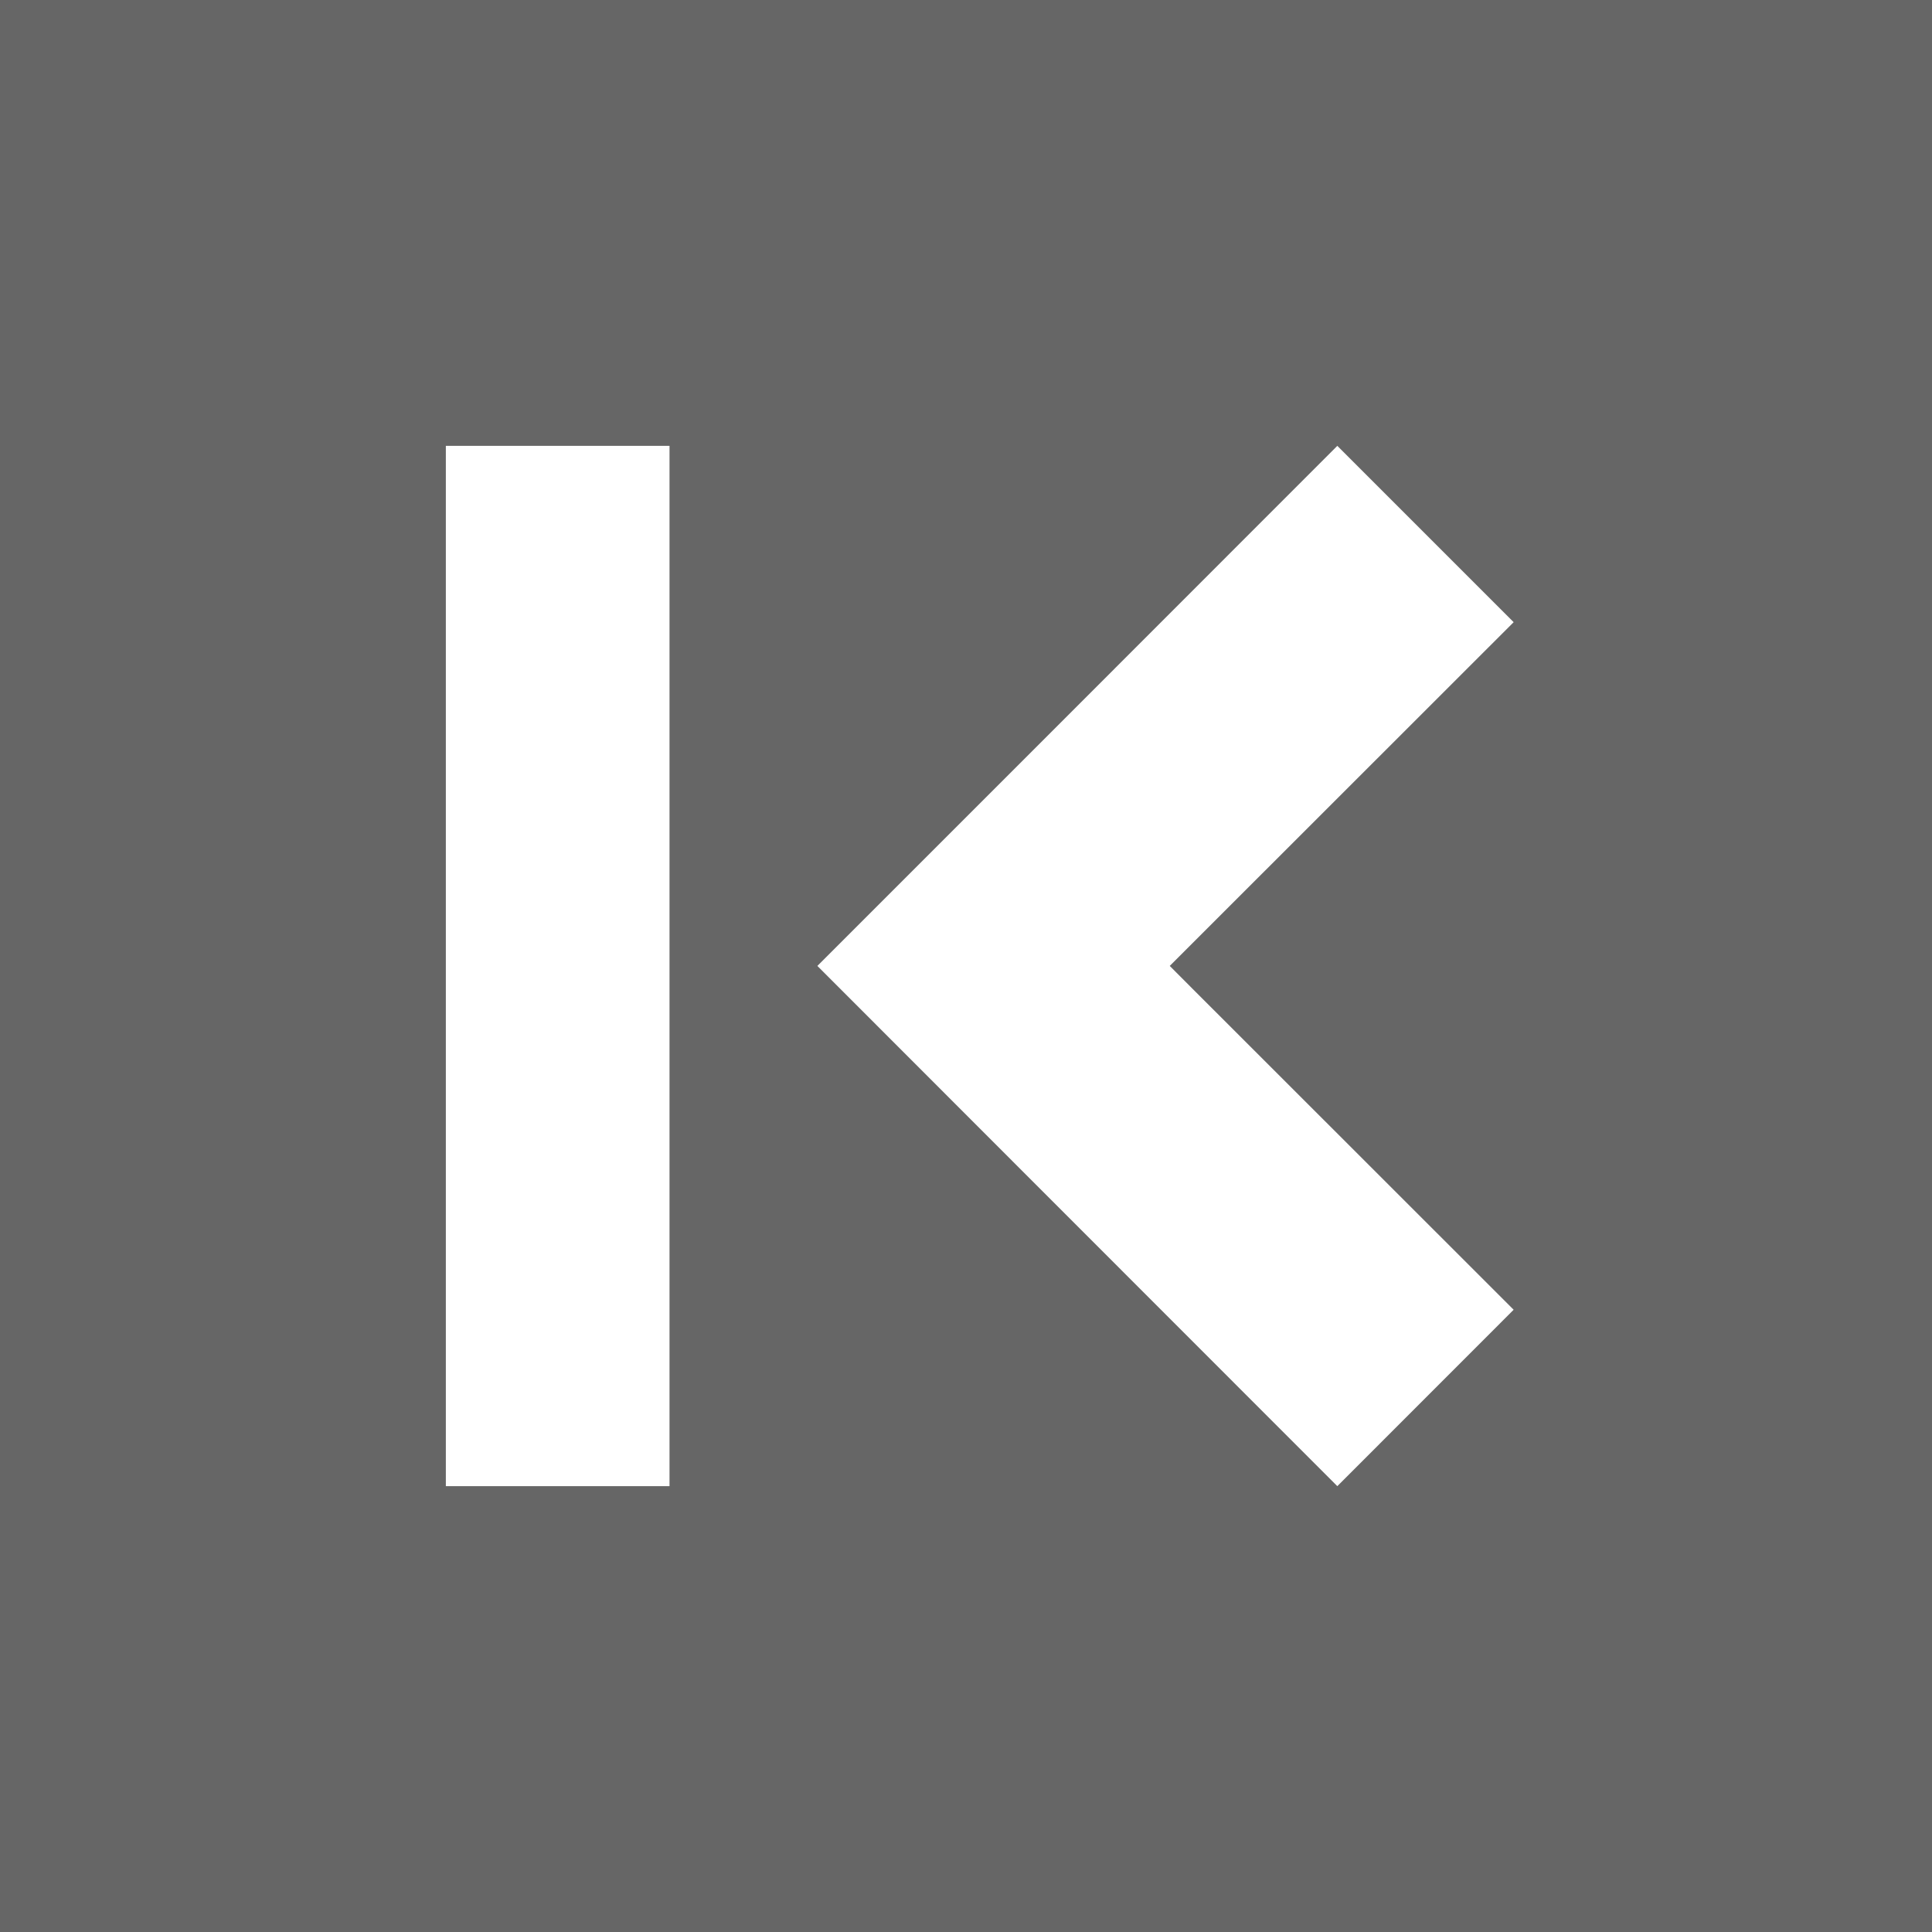
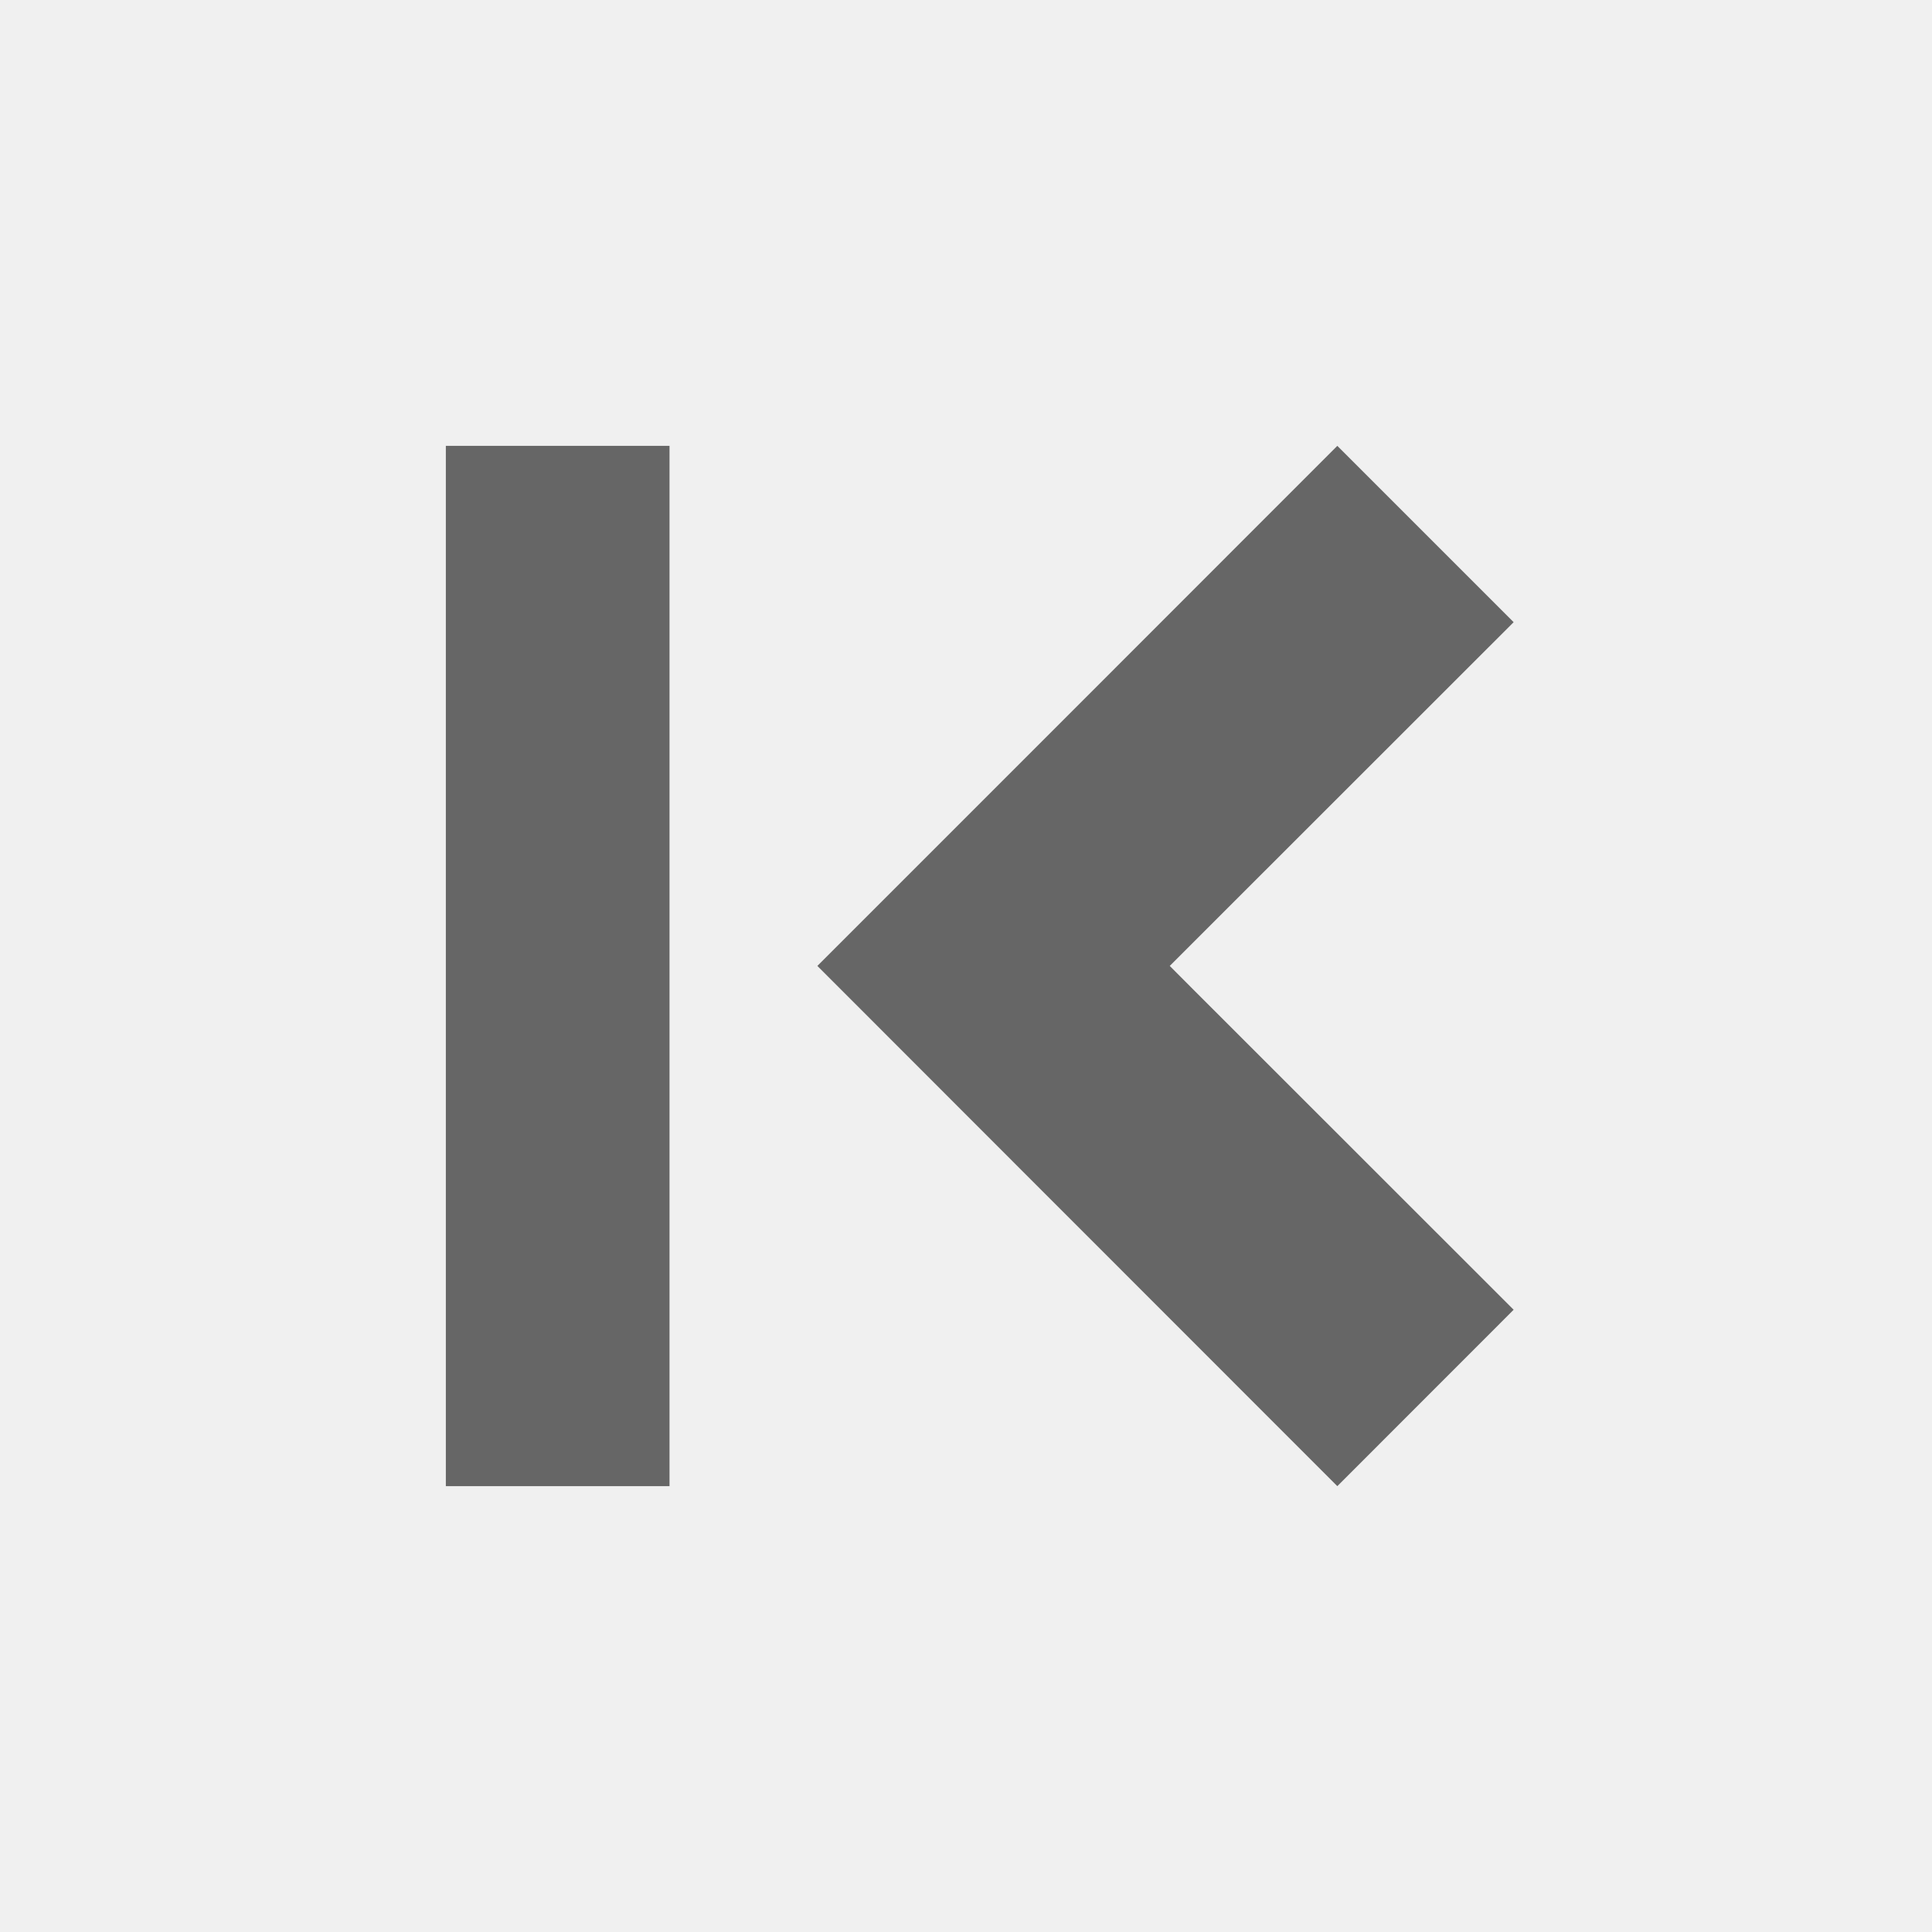
<svg xmlns="http://www.w3.org/2000/svg" width="26px" height="26px" viewBox="0 0 26 26" version="1.1">
  <defs />
  <g id="Styleguide" stroke="none" stroke-width="1" fill="none" fill-rule="evenodd">
    <g id="icoon-eerste">
-       <polygon id="Fill-1" fill="#666666" points="0 26 26.001 26 26.001 0 0 0" />
-       <polygon id="Fill-2" fill="#FFFFFF" points="13.68 10.319 11 12.999 13.68 15.681 17.997 20 20.37 17.626 16.052 13.31 15.742 12.999 16.052 12.689 20.37 8.373 17.997 6" />
-       <polygon id="Fill-3" fill="#FFFFFF" points="6 20 9.01 20 9.01 6 6 6" />
+       <polygon id="Fill-2" fill="#666666" points="13.68 10.319 11 12.999 13.68 15.681 17.997 20 20.37 17.626 16.052 13.31 15.742 12.999 16.052 12.689 20.37 8.373 17.997 6" />
+       <polygon id="Fill-3" fill="#666666" points="6 20 9.01 20 9.01 6 6 6" />
    </g>
  </g>
</svg>
